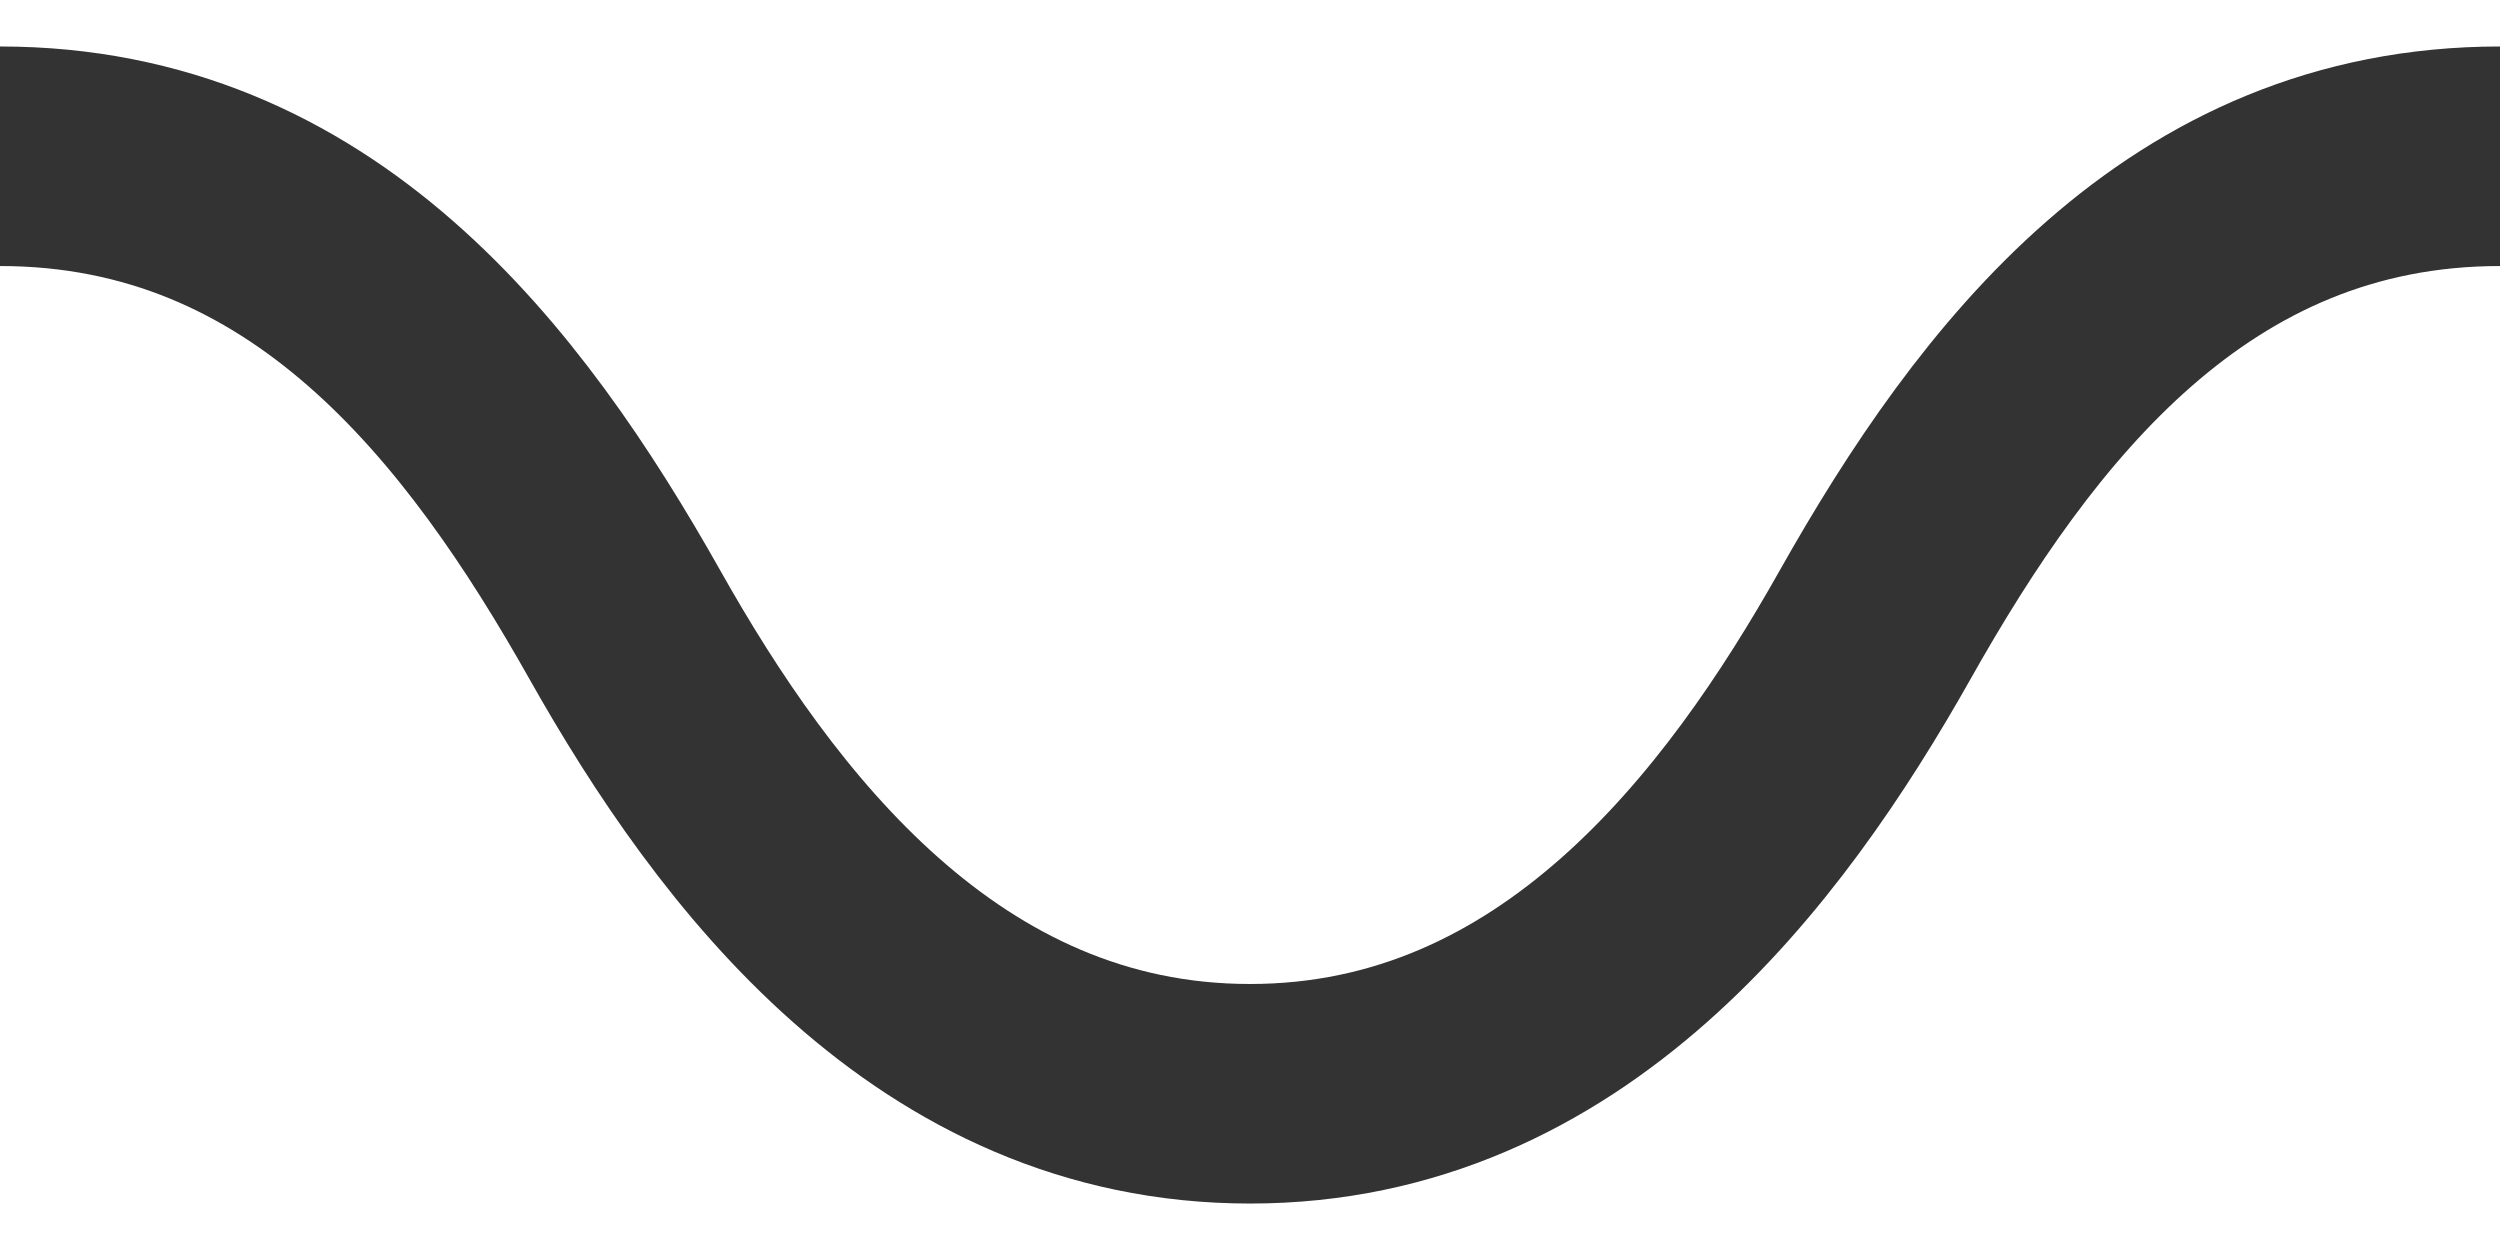
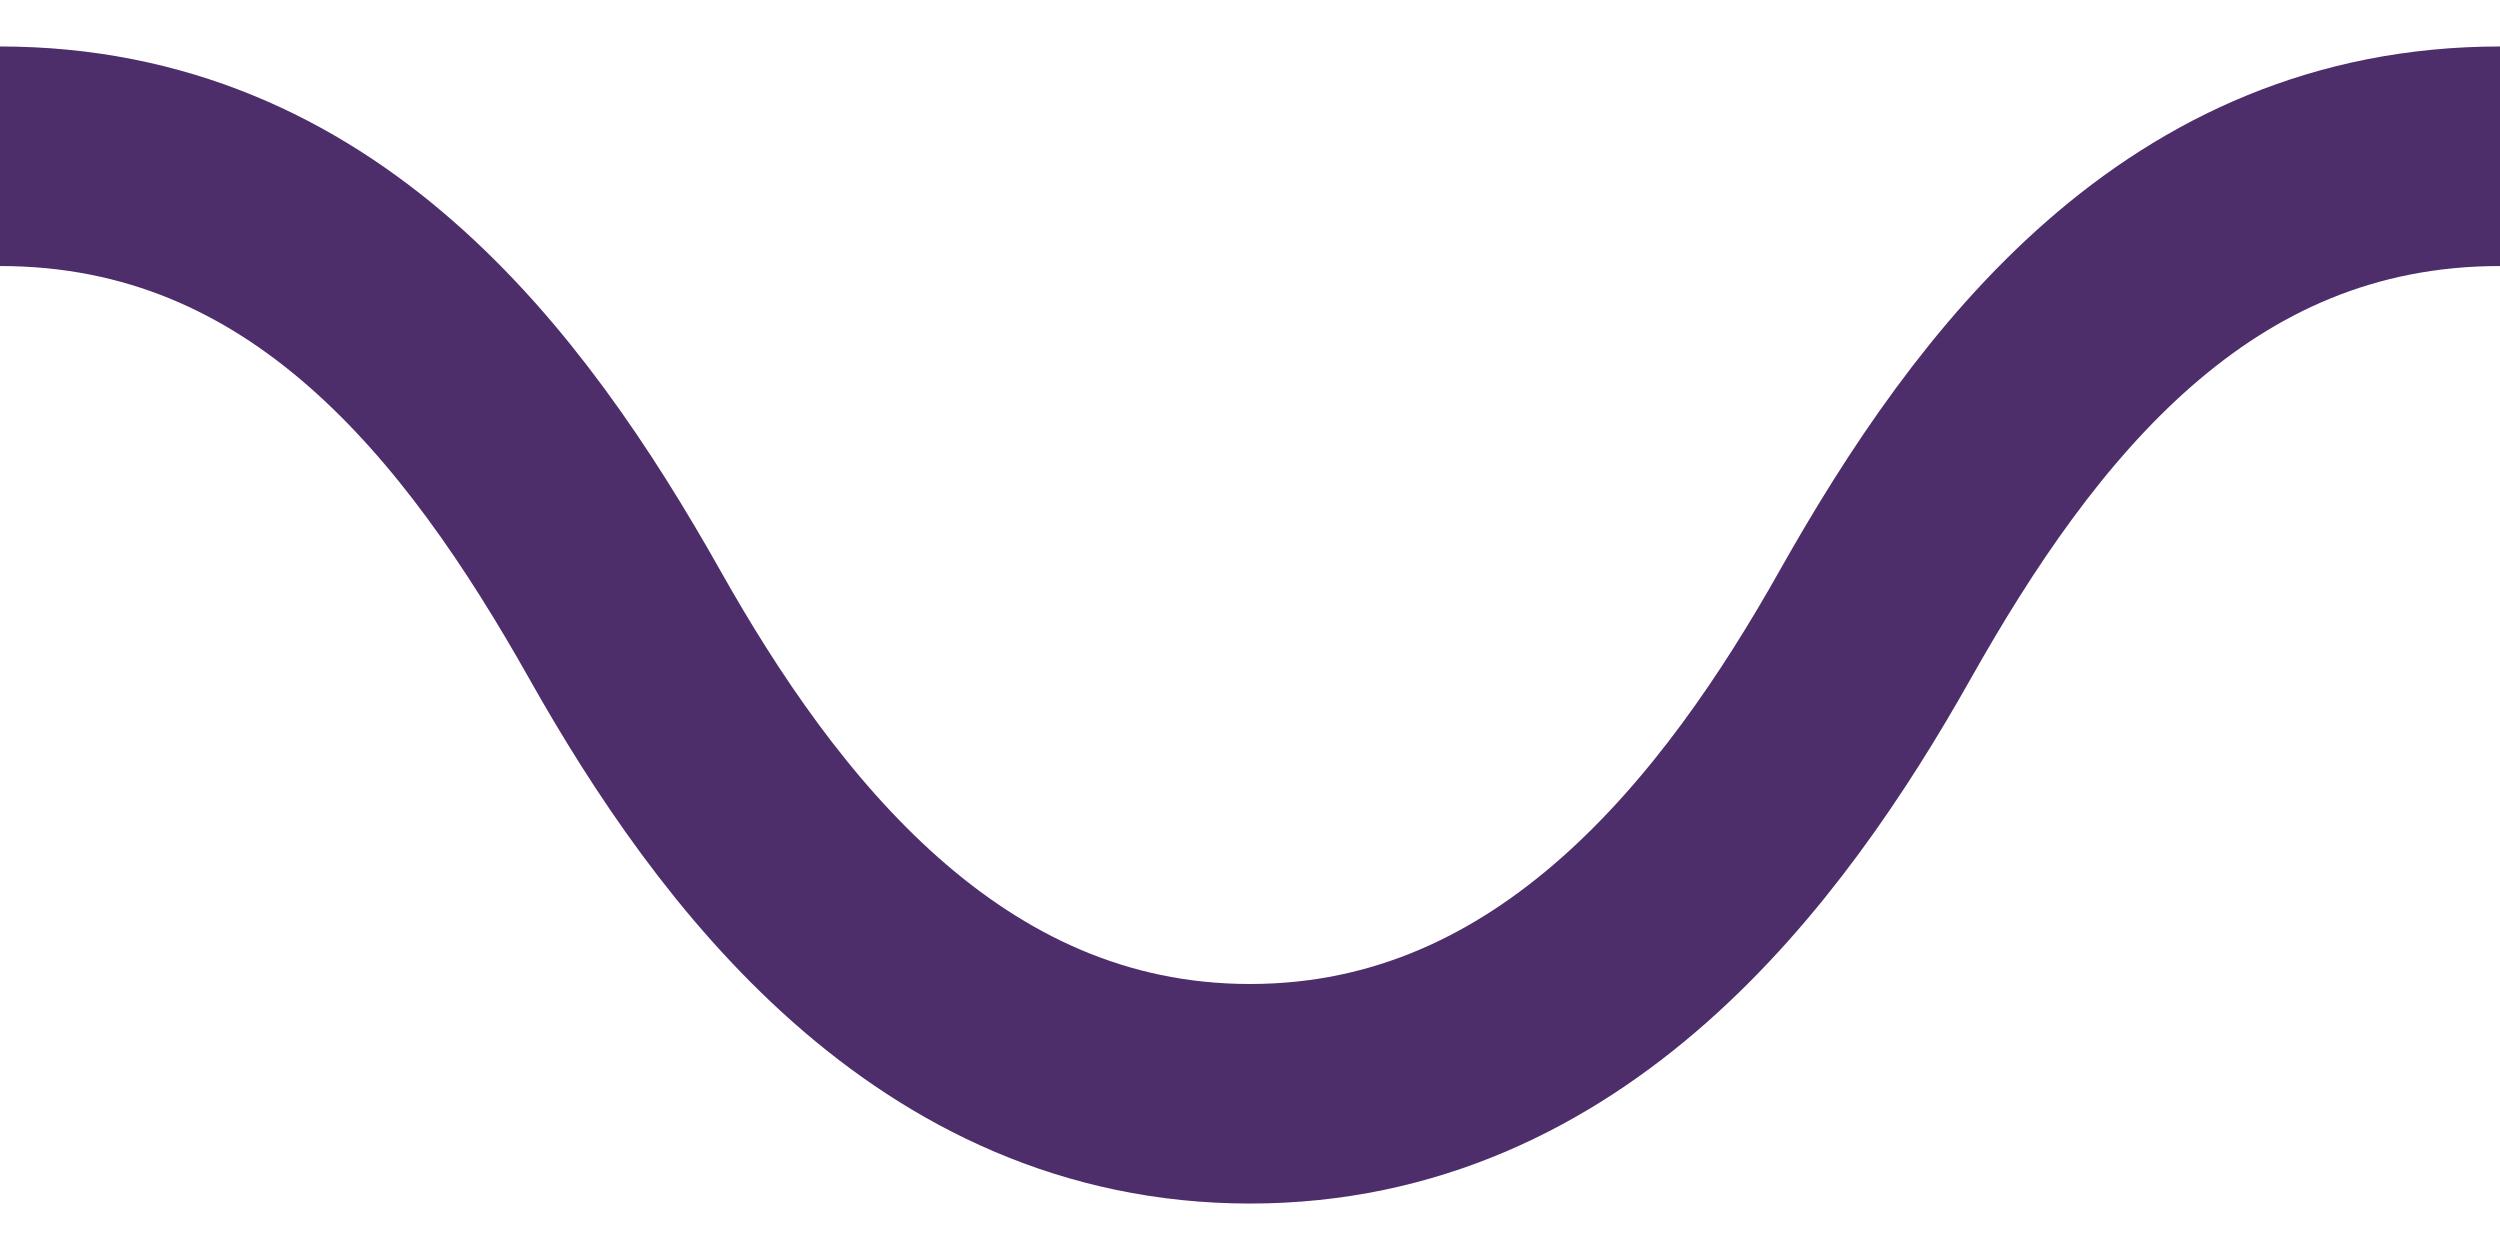
<svg xmlns="http://www.w3.org/2000/svg" version="1.1" x="0px" y="0px" width="113.866px" height="56.934px" viewBox="0 0 113.866 56.934" enable-background="new 0 0 113.866 56.934" xml:space="preserve">
-   <path class="tuvieja" fill="none" stroke="#333333" stroke-width="10" stroke-miterlimit="10" d="M113.866,7.117    c-14.233,0-22.505,10.767-28.467,21.35c-5.505,9.773-14.233,21.35-28.466,21.35S33.972,38.24,28.467,28.467    C22.505,17.884,14.233,7.117,0,7.117" />
+   <path class="tuvieja" fill="none" stroke="#4d2e6b" stroke-width="10" stroke-miterlimit="10" d="M113.866,7.117    c-14.233,0-22.505,10.767-28.467,21.35c-5.505,9.773-14.233,21.35-28.466,21.35S33.972,38.24,28.467,28.467    C22.505,17.884,14.233,7.117,0,7.117" />
</svg>
